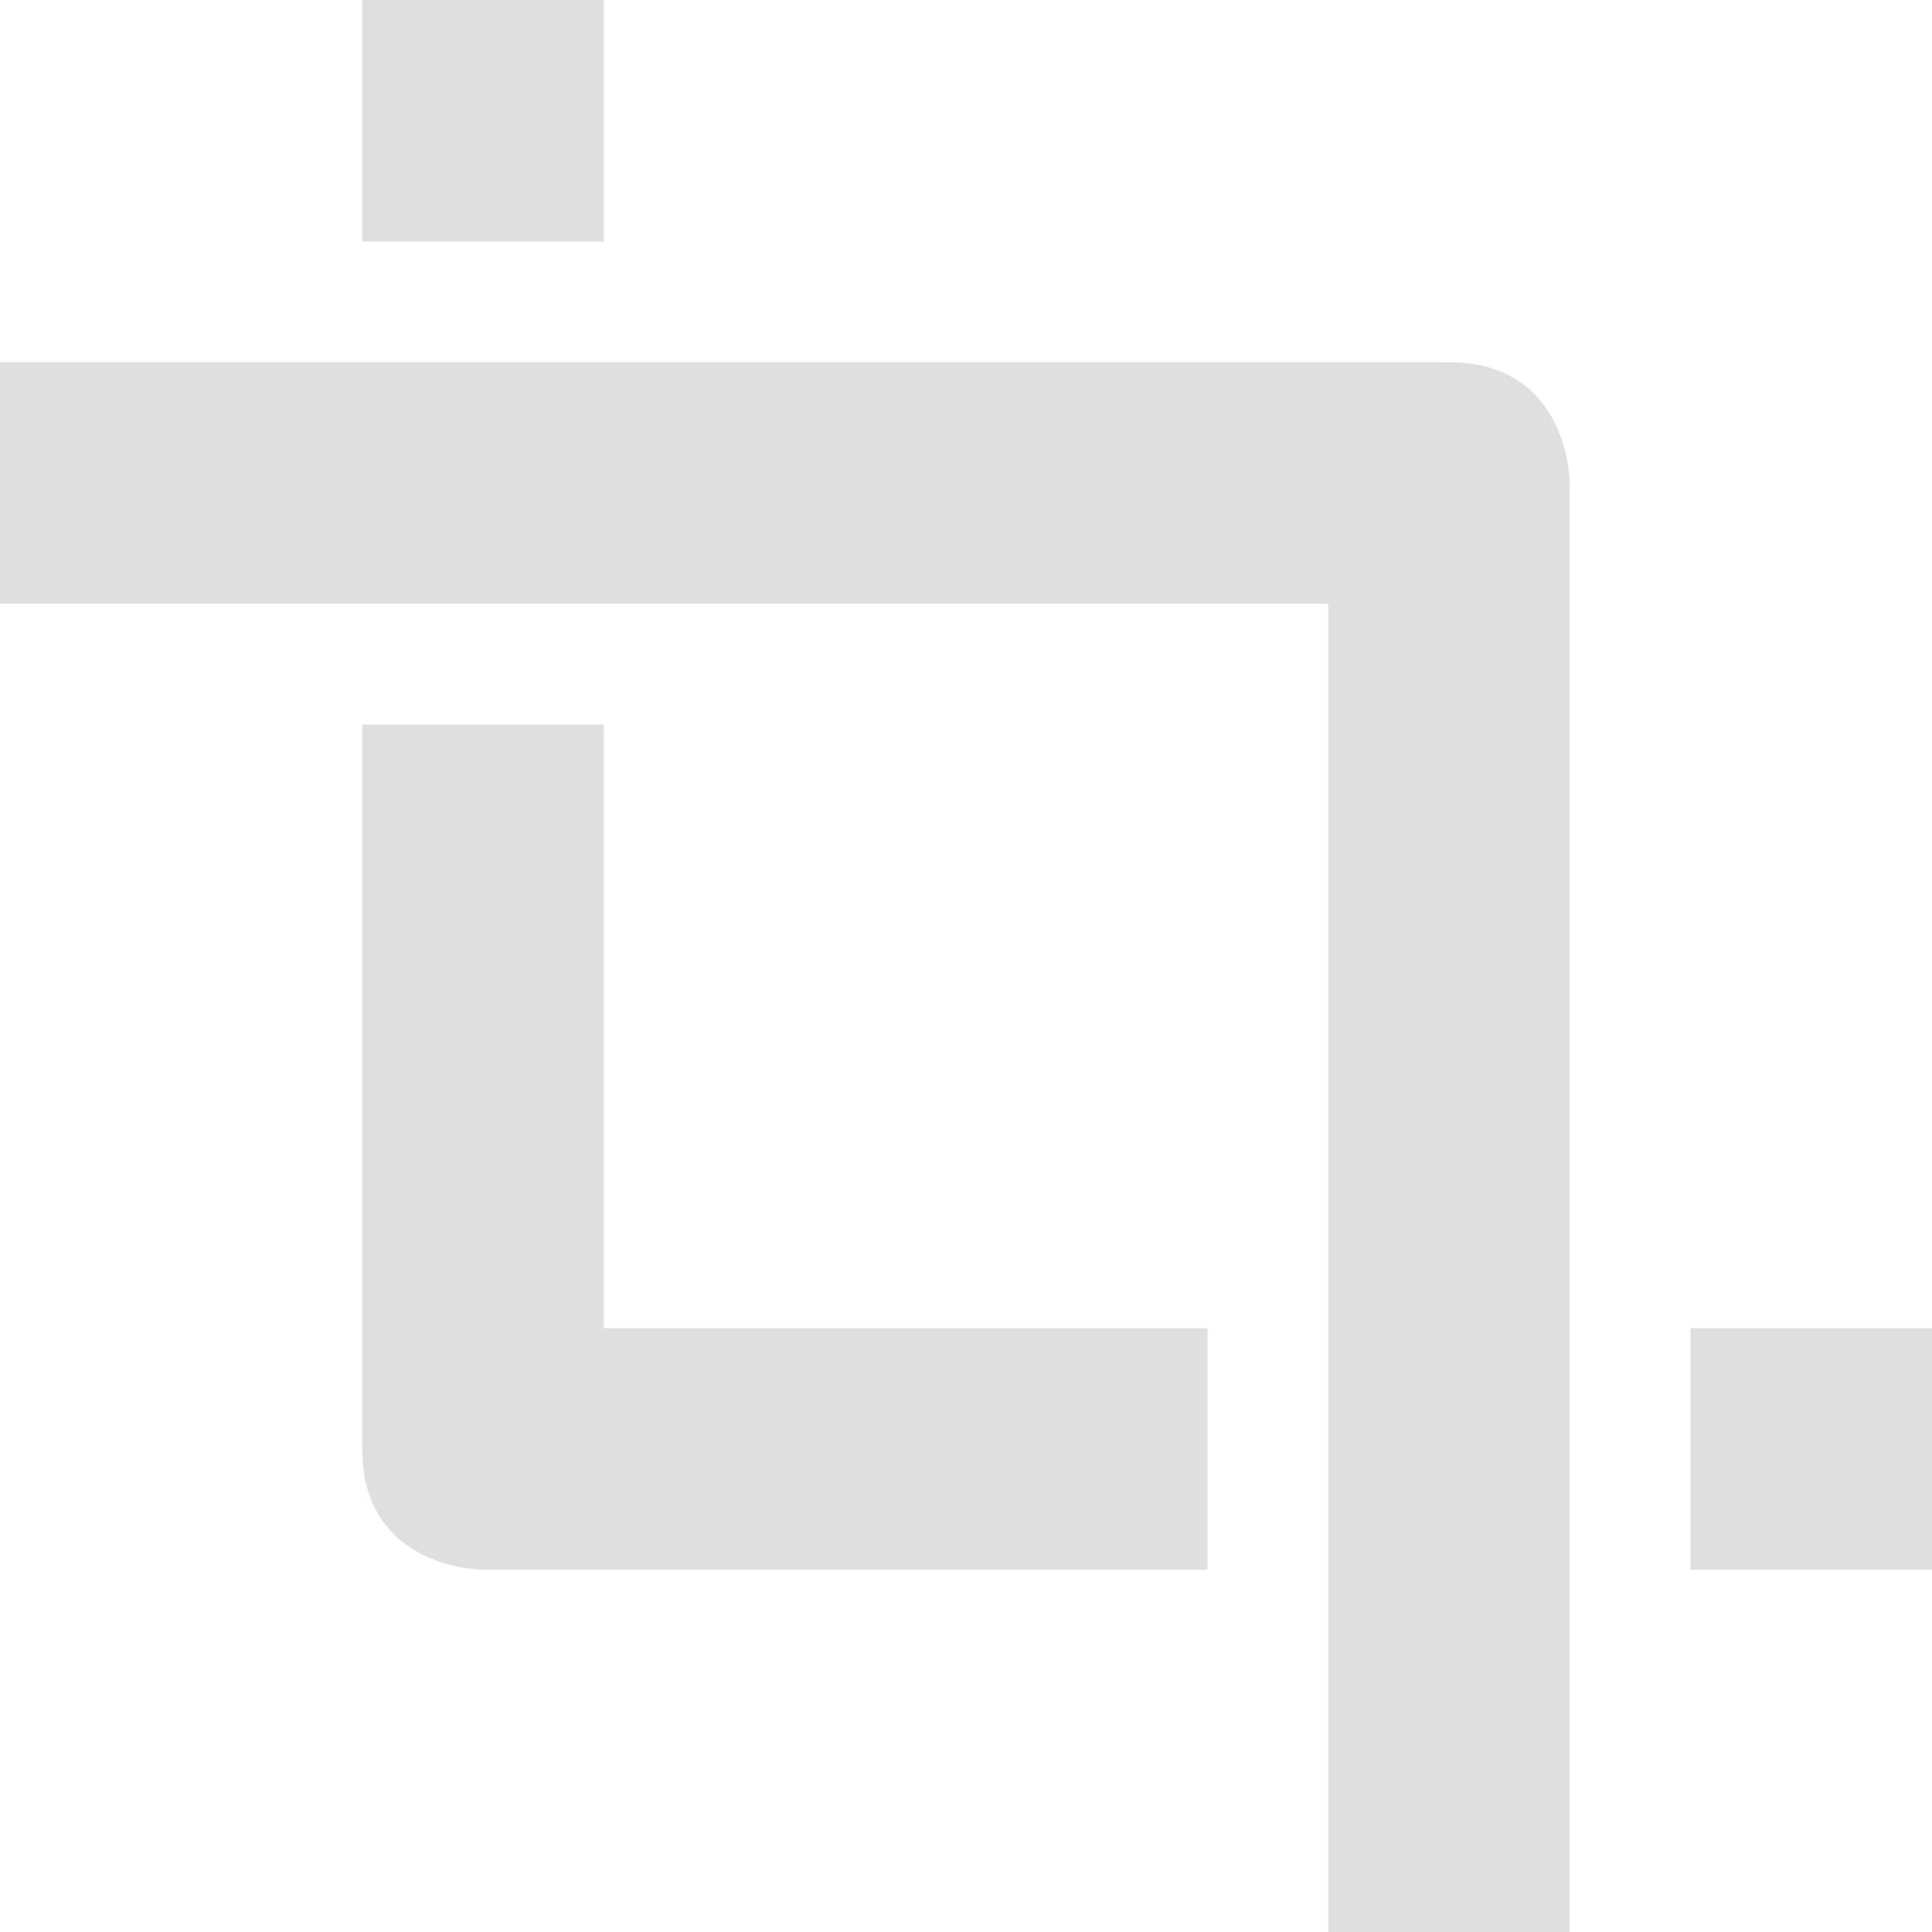
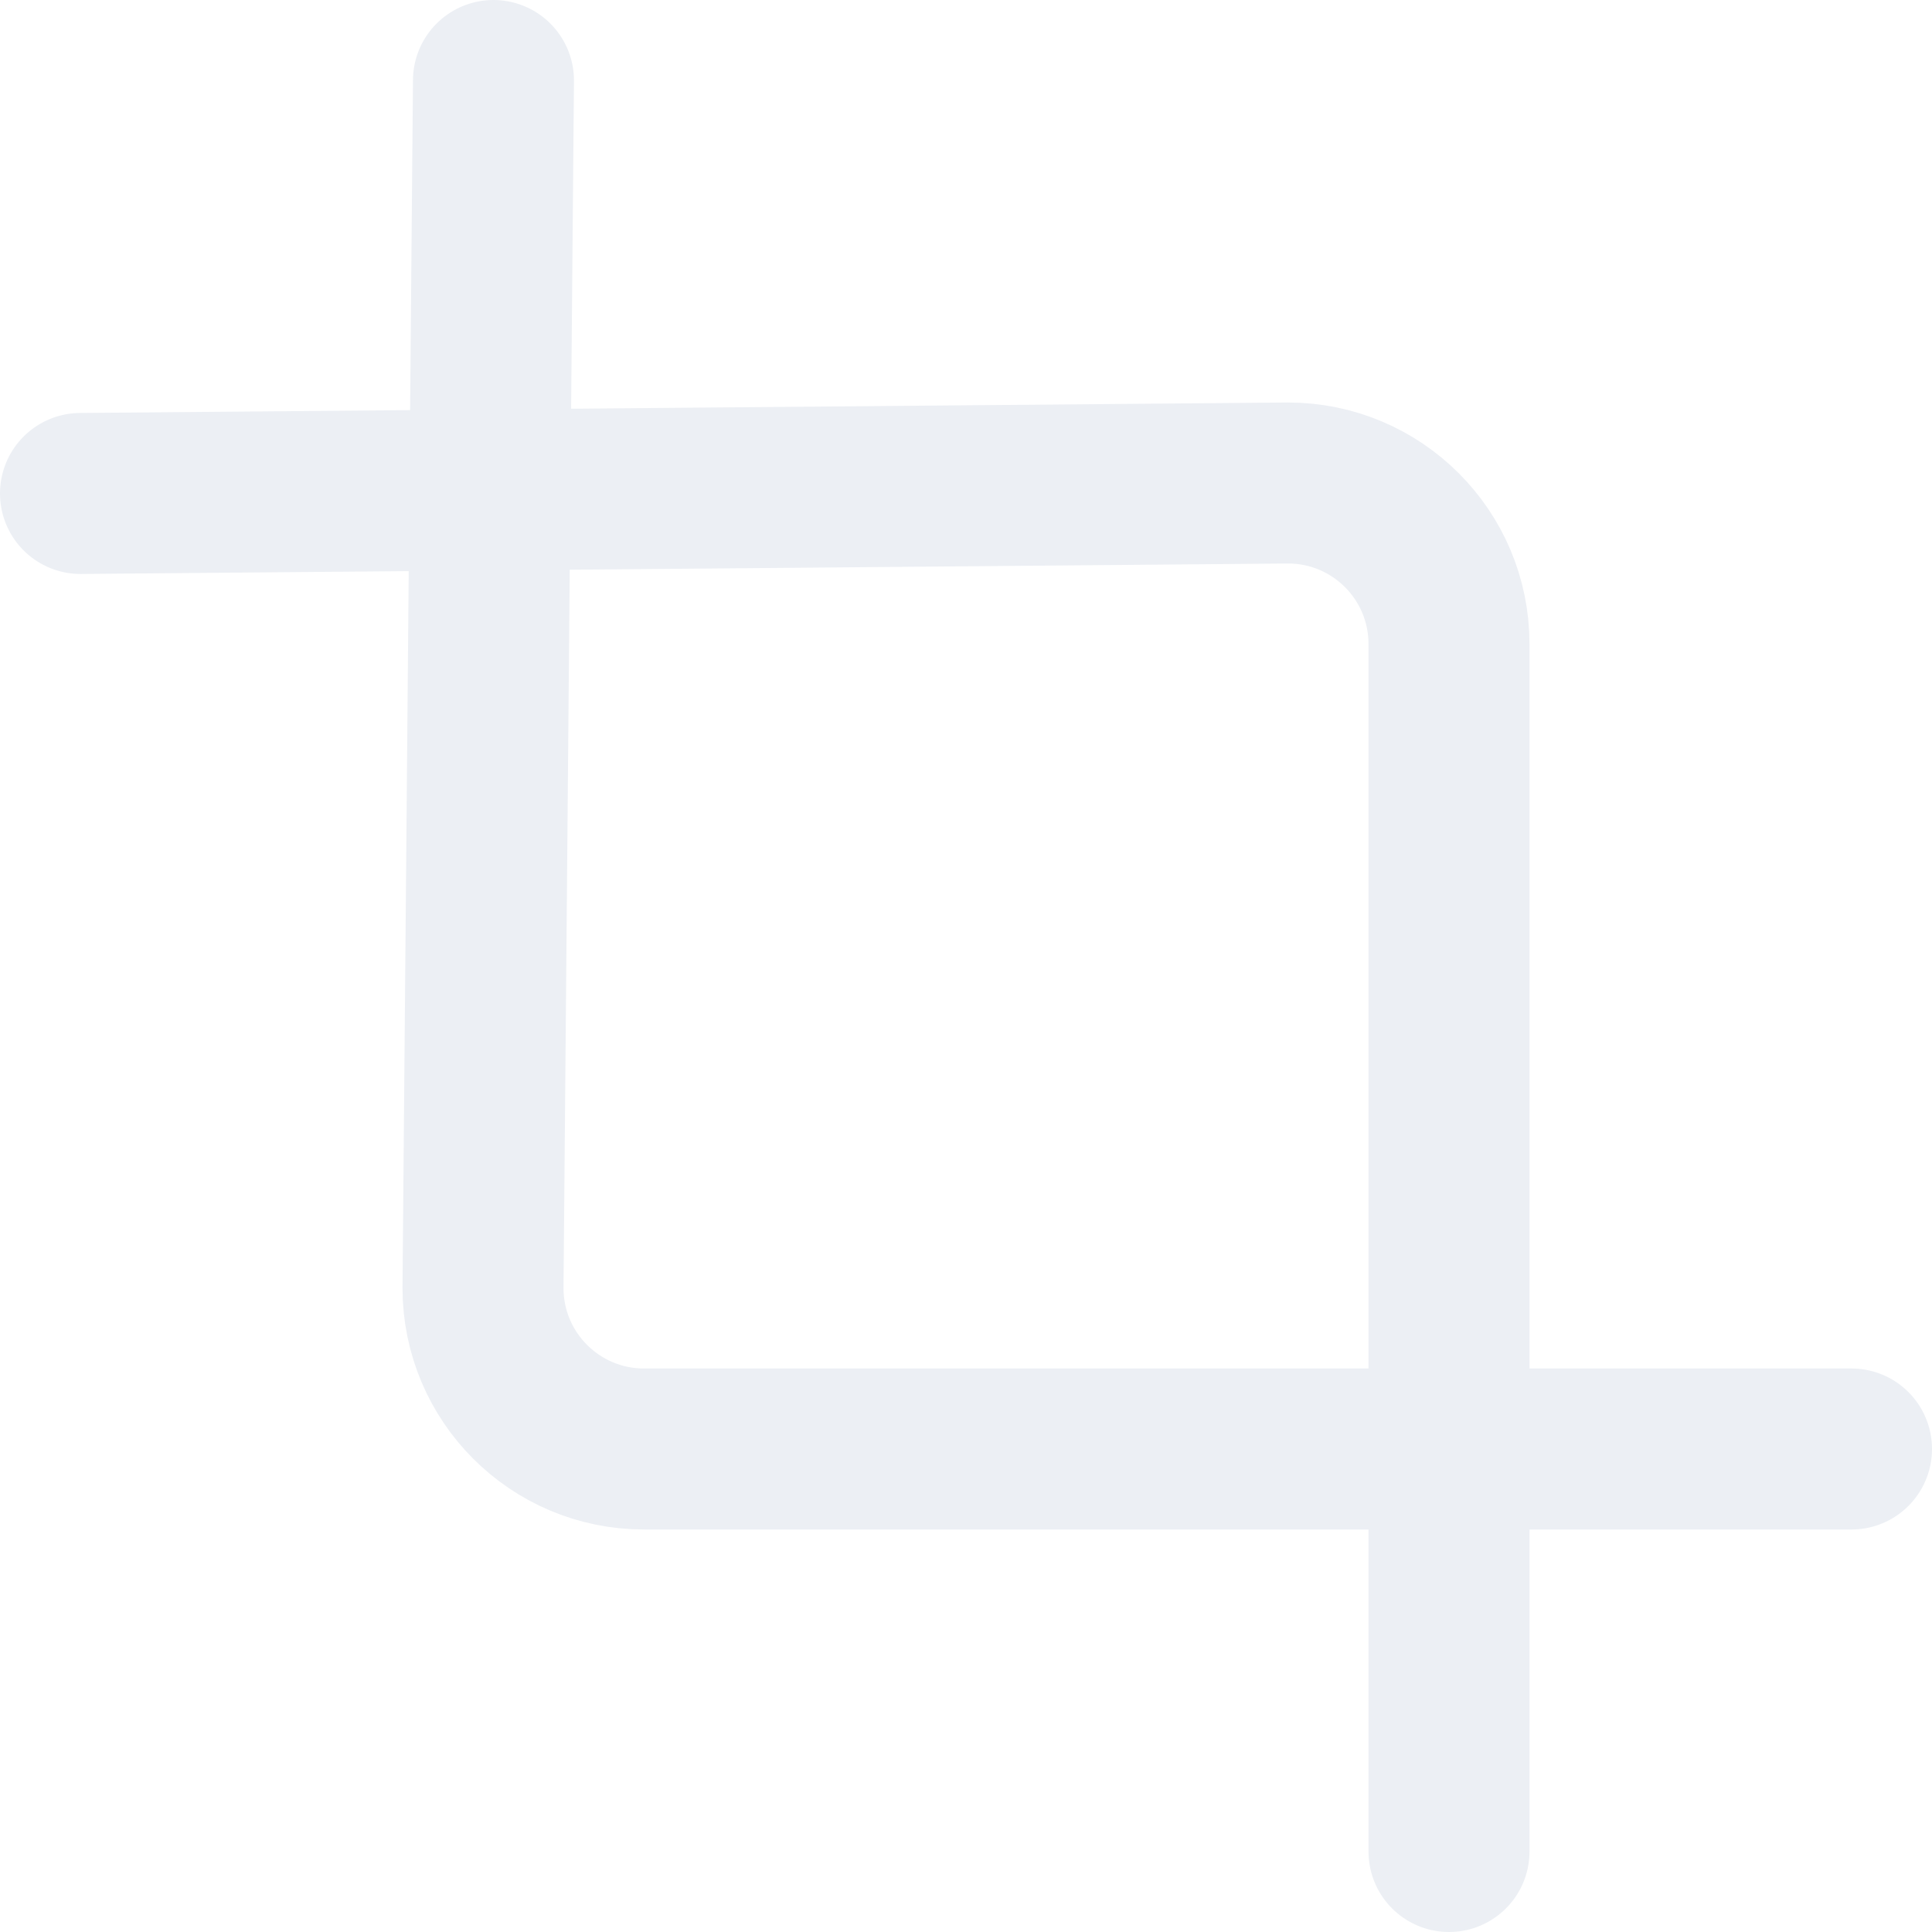
- <svg xmlns="http://www.w3.org/2000/svg" width="16" height="16" version="1.1">
-   <defs>
-     <style id="current-color-scheme" type="text/css">
-    .ColorScheme-Text { color:#dfdfdf; } .ColorScheme-Highlight { color:#4285f4; } .ColorScheme-NeutralText { color:#ff9800; } .ColorScheme-PositiveText { color:#4caf50; } .ColorScheme-NegativeText { color:#f44336; }
-   </style>
-   </defs>
-   <path style="fill:currentColor" class="ColorScheme-Text" d="M 3,0 V 2 H 5 V 0 Z M 0,3 V 5 H 11 V 16 H 13 V 4 C 13,4 13,3 12,3 Z M 3,6 V 12 C 3,13 4,13 4,13 H 10 V 11 H 5 V 6 Z M 14,11 V 13 H 16 V 11 Z" />
+ <svg xmlns="http://www.w3.org/2000/svg" width="60" height="60" viewBox="0 0 24 24" fill="none" stroke="#ECEFF4" stroke-width="2" stroke-linecap="round" stroke-linejoin="round" class="feather feather-crop">
+   <path d="M6.13 1L6 16a2 2 0 0 0 2 2h15" />
+   <path d="M1 6.13L16 6a2 2 0 0 1 2 2v15" />
</svg>
